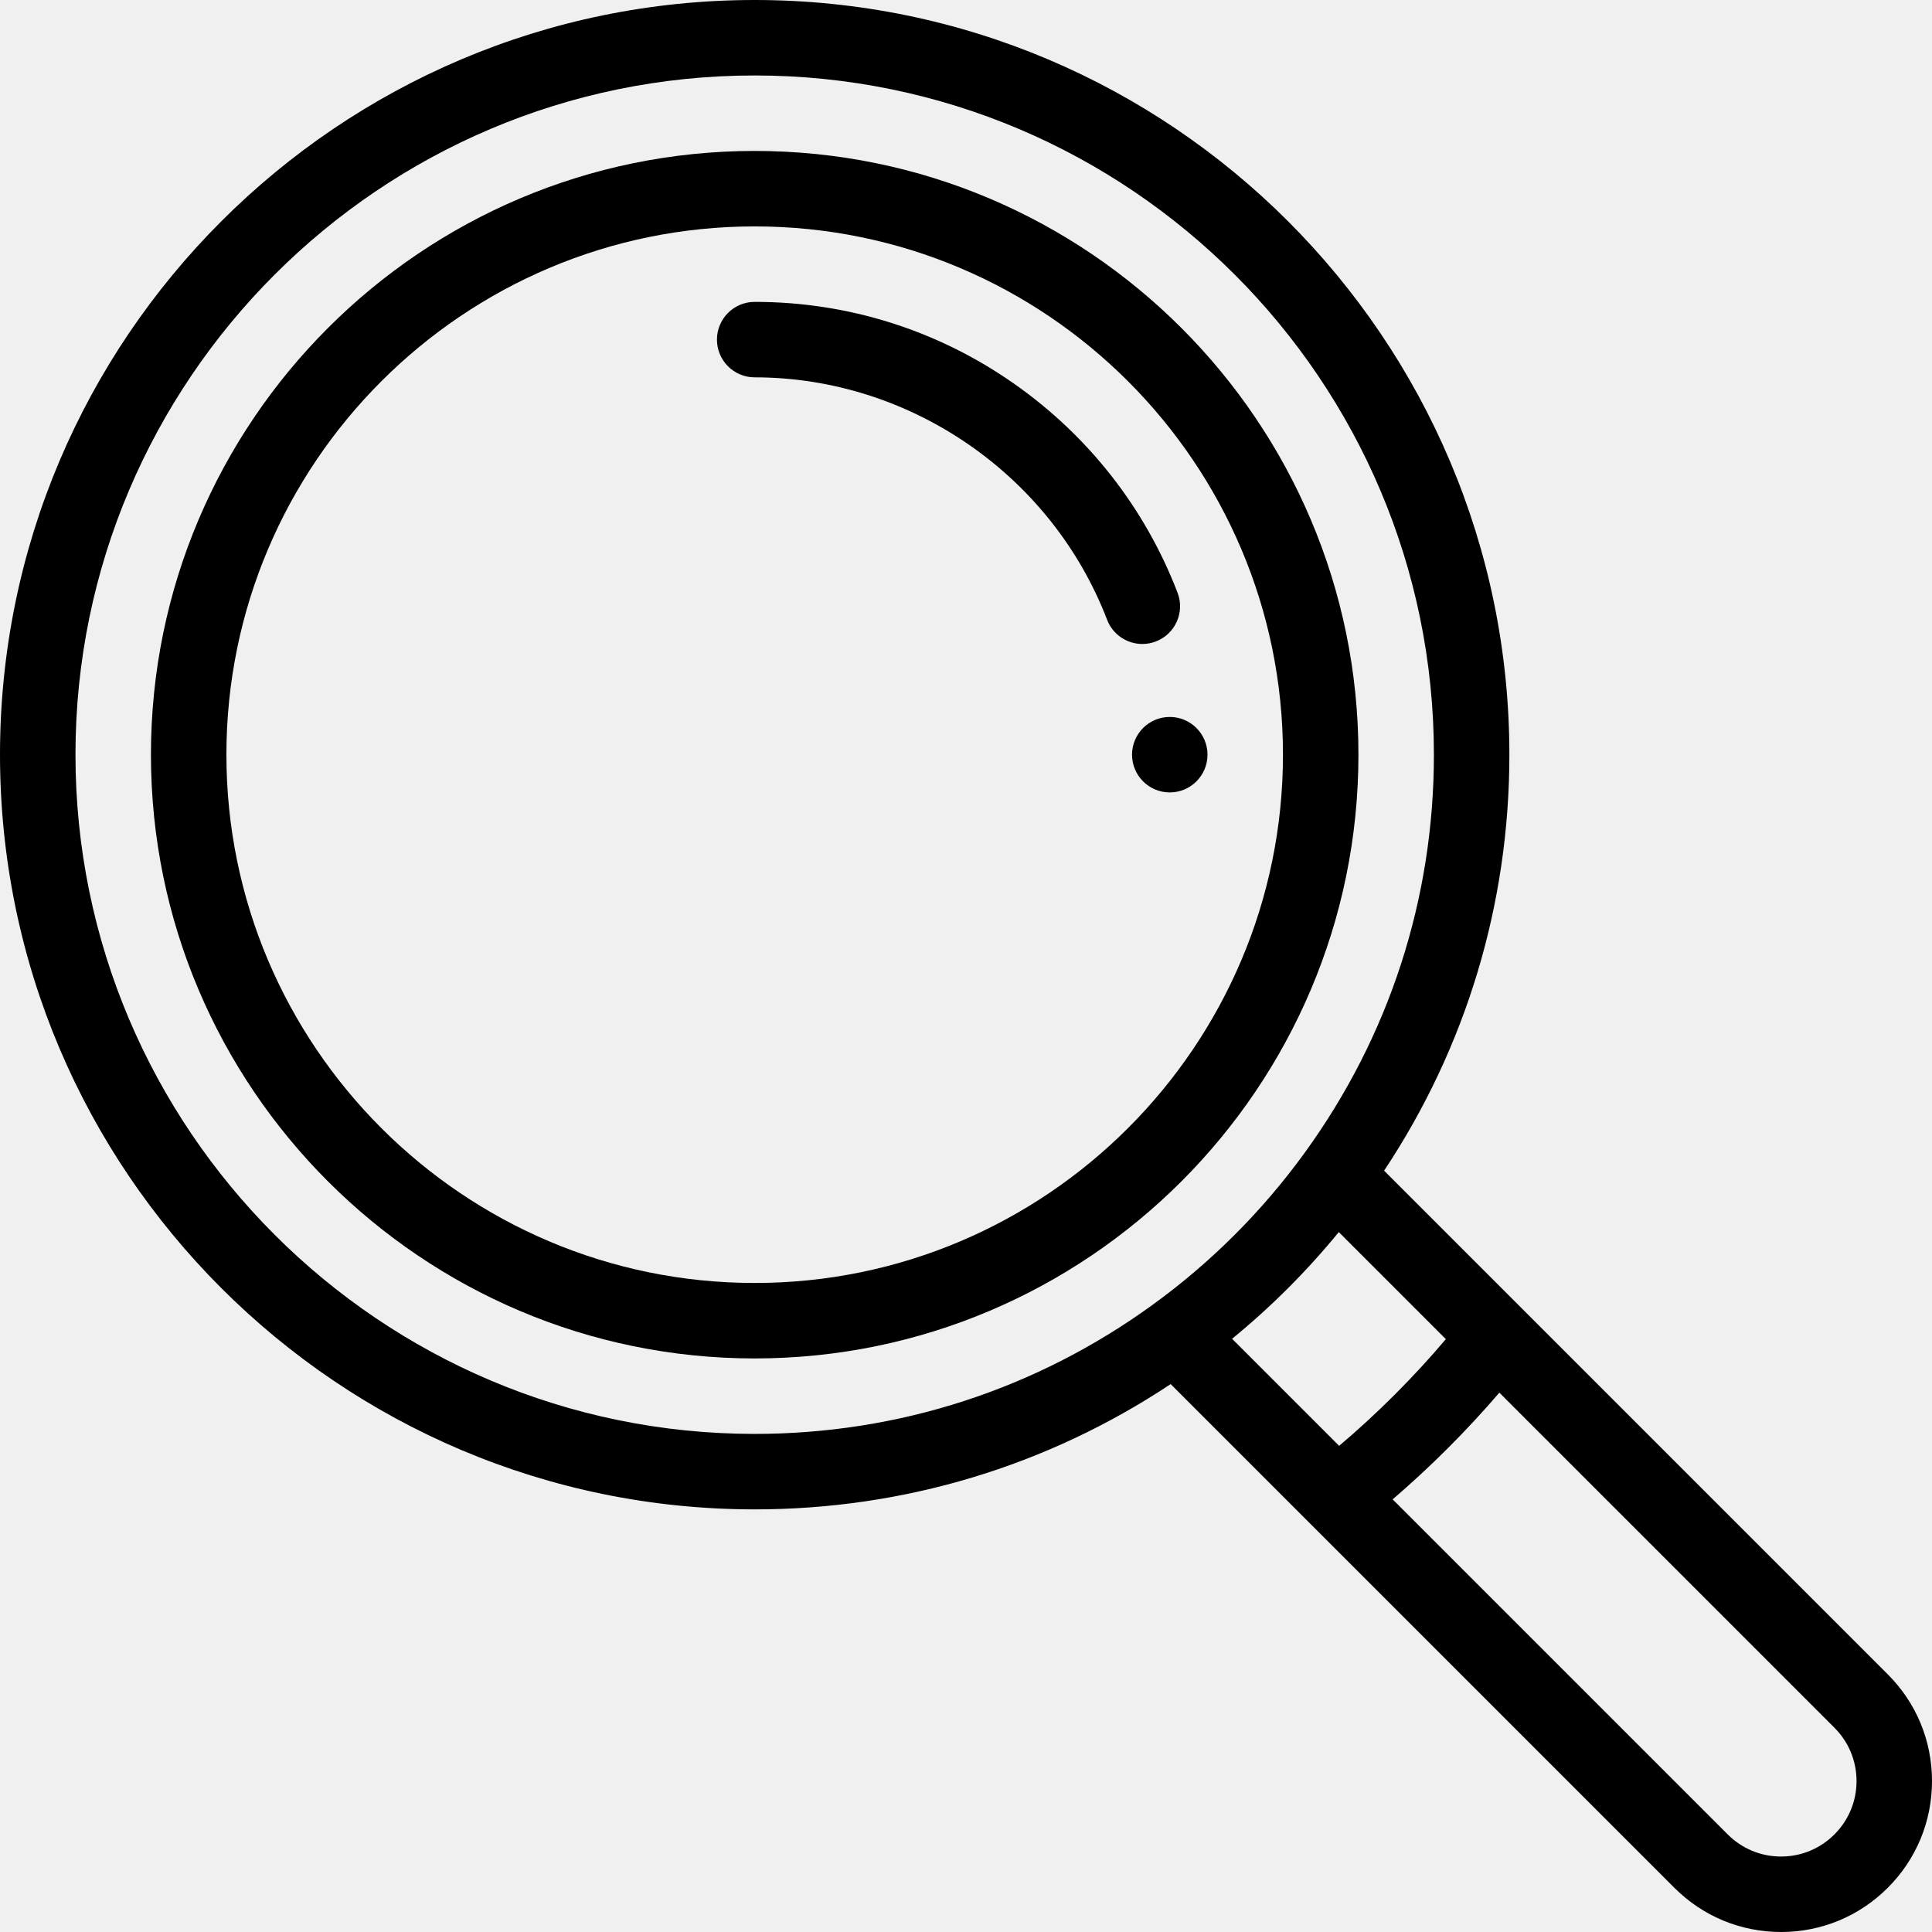
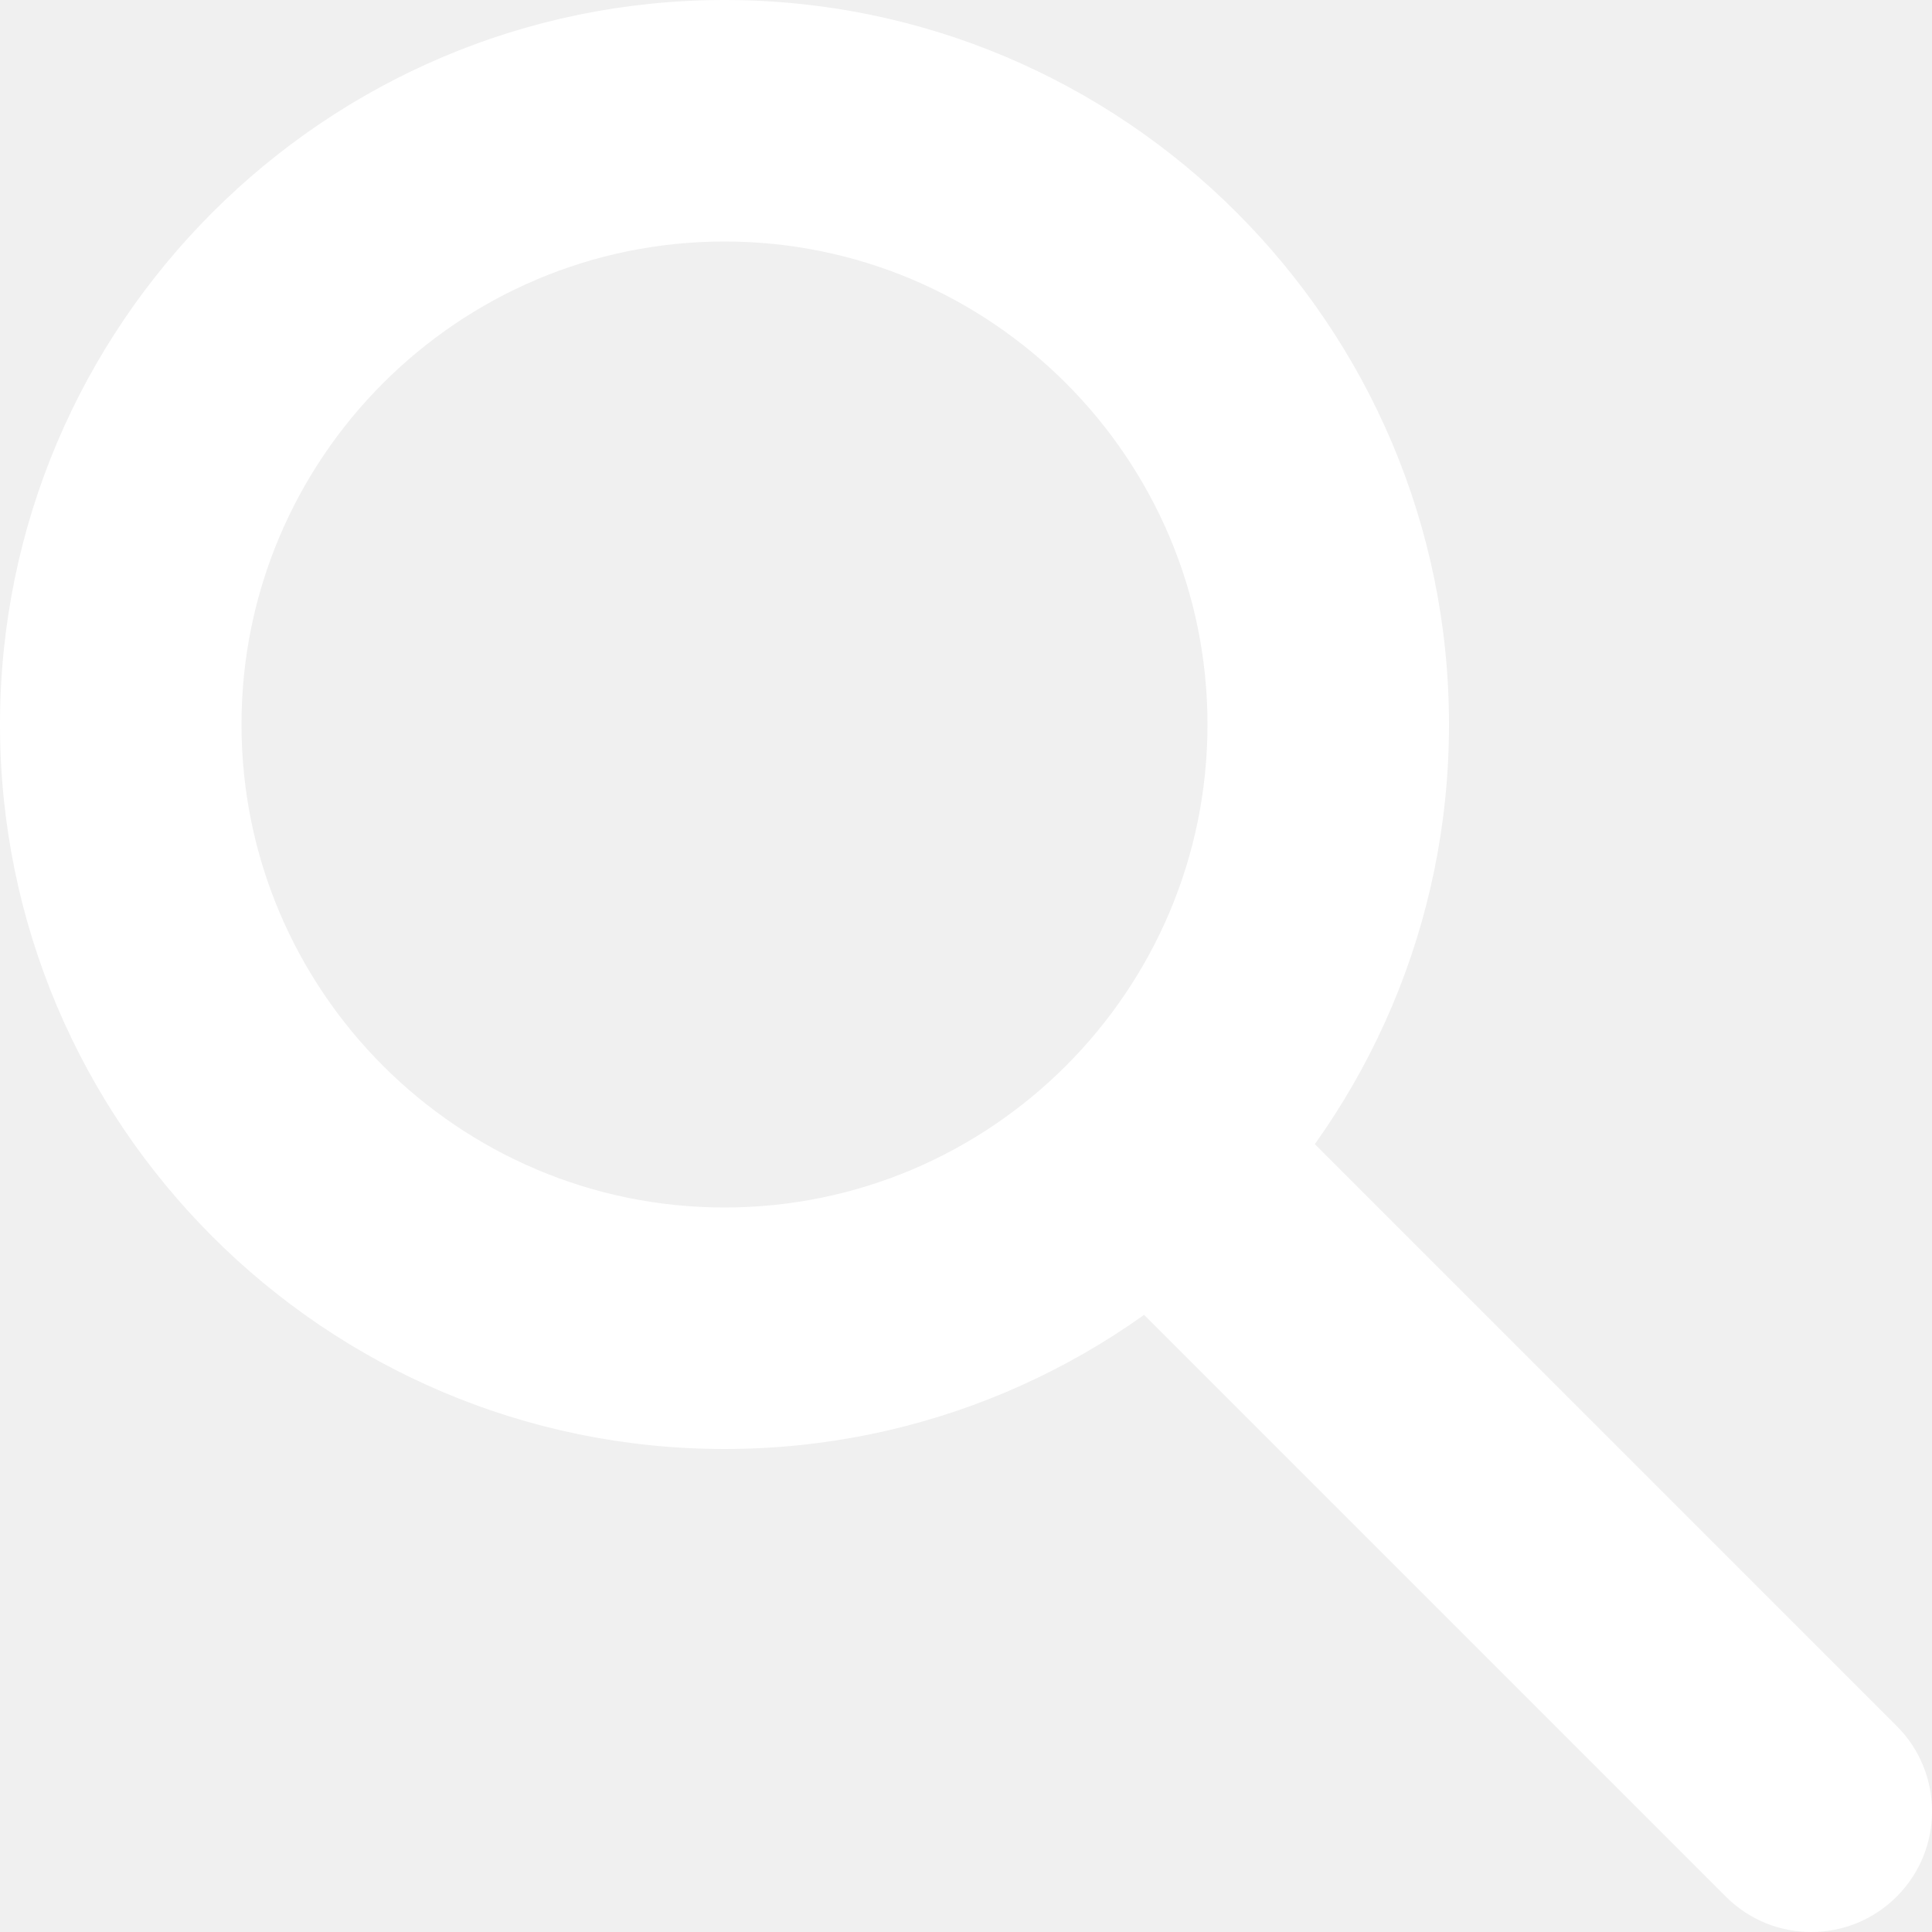
- <svg xmlns="http://www.w3.org/2000/svg" version="1.1" id="Capa_1" x="0px" y="0px" viewBox="0 0 512 512" style="enable-background:new 0 0 512 512;" xml:space="preserve">
-   <g>
-     <g>
-       <path d="M310,190c-5.52,0-10,4.48-10,10s4.48,10,10,10c5.52,0,10-4.48,10-10S315.52,190,310,190z" />
-     </g>
+ <svg xmlns="http://www.w3.org/2000/svg" width="30" height="30" viewBox="0 0 30 30" fill="none">
+   <g clip-path="url(#clip0)">
+     <path d="M11.25 22.5C5.046 22.5 0 17.455 0 11.25C0 5.046 5.046 0 11.25 0C17.454 0 22.5 5.046 22.5 11.25C22.5 17.455 17.454 22.5 11.25 22.5ZM11.25 3.75C7.114 3.75 3.75 7.114 3.75 11.25C3.75 15.386 7.114 18.75 11.25 18.75C15.386 18.75 18.75 15.386 18.75 11.25C18.75 7.114 15.386 3.75 11.25 3.75Z" fill="white" />
+     <path d="M28.125 30C27.645 30 27.165 29.817 26.799 29.451L17.424 20.076C16.691 19.343 16.691 18.158 17.424 17.425C18.157 16.692 19.343 16.692 20.076 17.425L29.451 26.8C30.184 27.533 30.184 28.718 29.451 29.451C29.085 29.817 28.605 30 28.125 30V30Z" fill="white" />
  </g>
-   <g>
-     <g>
-       <path d="M500.281,443.719l-133.48-133.48C388.546,277.485,400,239.555,400,200C400,89.72,310.28,0,200,0S0,89.72,0,200    s89.72,200,200,200c39.556,0,77.486-11.455,110.239-33.198l36.895,36.895c0.005,0.005,0.01,0.01,0.016,0.016l96.568,96.568    C451.276,507.838,461.319,512,472,512c10.681,0,20.724-4.162,28.278-11.716C507.837,492.731,512,482.687,512,472    S507.837,451.269,500.281,443.719z M305.536,345.727c0,0.001-0.001,0.001-0.002,0.002C274.667,368.149,238.175,380,200,380    c-99.252,0-180-80.748-180-180S100.748,20,200,20s180,80.748,180,180c0,38.175-11.851,74.667-34.272,105.535    C334.511,320.988,320.989,334.511,305.536,345.727z M326.516,354.793c10.35-8.467,19.811-17.928,28.277-28.277l28.371,28.371    c-8.628,10.183-18.094,19.65-28.277,28.277L326.516,354.793z M486.139,486.139c-3.78,3.78-8.801,5.861-14.139,5.861    s-10.359-2.081-14.139-5.861l-88.795-88.795c10.127-8.691,19.587-18.15,28.277-28.277l88.798,88.798    C489.919,461.639,492,466.658,492,472C492,477.342,489.919,482.361,486.139,486.139z" />
-     </g>
-   </g>
-   <g>
-     <g>
-       <path d="M200,40c-88.225,0-160,71.775-160,160s71.775,160,160,160s160-71.775,160-160S288.225,40,200,40z M200,340    c-77.196,0-140-62.804-140-140S122.804,60,200,60s140,62.804,140,140S277.196,340,200,340z" />
-     </g>
-   </g>
-   <g>
-     <g>
-       <path d="M312.065,157.073c-8.611-22.412-23.604-41.574-43.36-55.413C248.479,87.49,224.721,80,200,80c-5.522,0-10,4.478-10,10    c0,5.522,4.478,10,10,10c41.099,0,78.631,25.818,93.396,64.247c1.528,3.976,5.317,6.416,9.337,6.416    c1.192,0,2.405-0.215,3.584-0.668C311.472,168.014,314.046,162.229,312.065,157.073z" />
-     </g>
-   </g>
-   <g>
- </g>
-   <g>
- </g>
-   <g>
- </g>
-   <g>
- </g>
-   <g>
- </g>
-   <g>
- </g>
-   <g>
- </g>
-   <g>
- </g>
-   <g>
- </g>
-   <g>
- </g>
-   <g>
- </g>
-   <g>
- </g>
-   <g>
- </g>
-   <g>
- </g>
-   <g>
- </g>
+   <defs>
+     <clipPath id="clip0">
+       <rect width="30" height="30" fill="white" transform="translate(0 0.000244141)" />
+     </clipPath>
+   </defs>
</svg>
